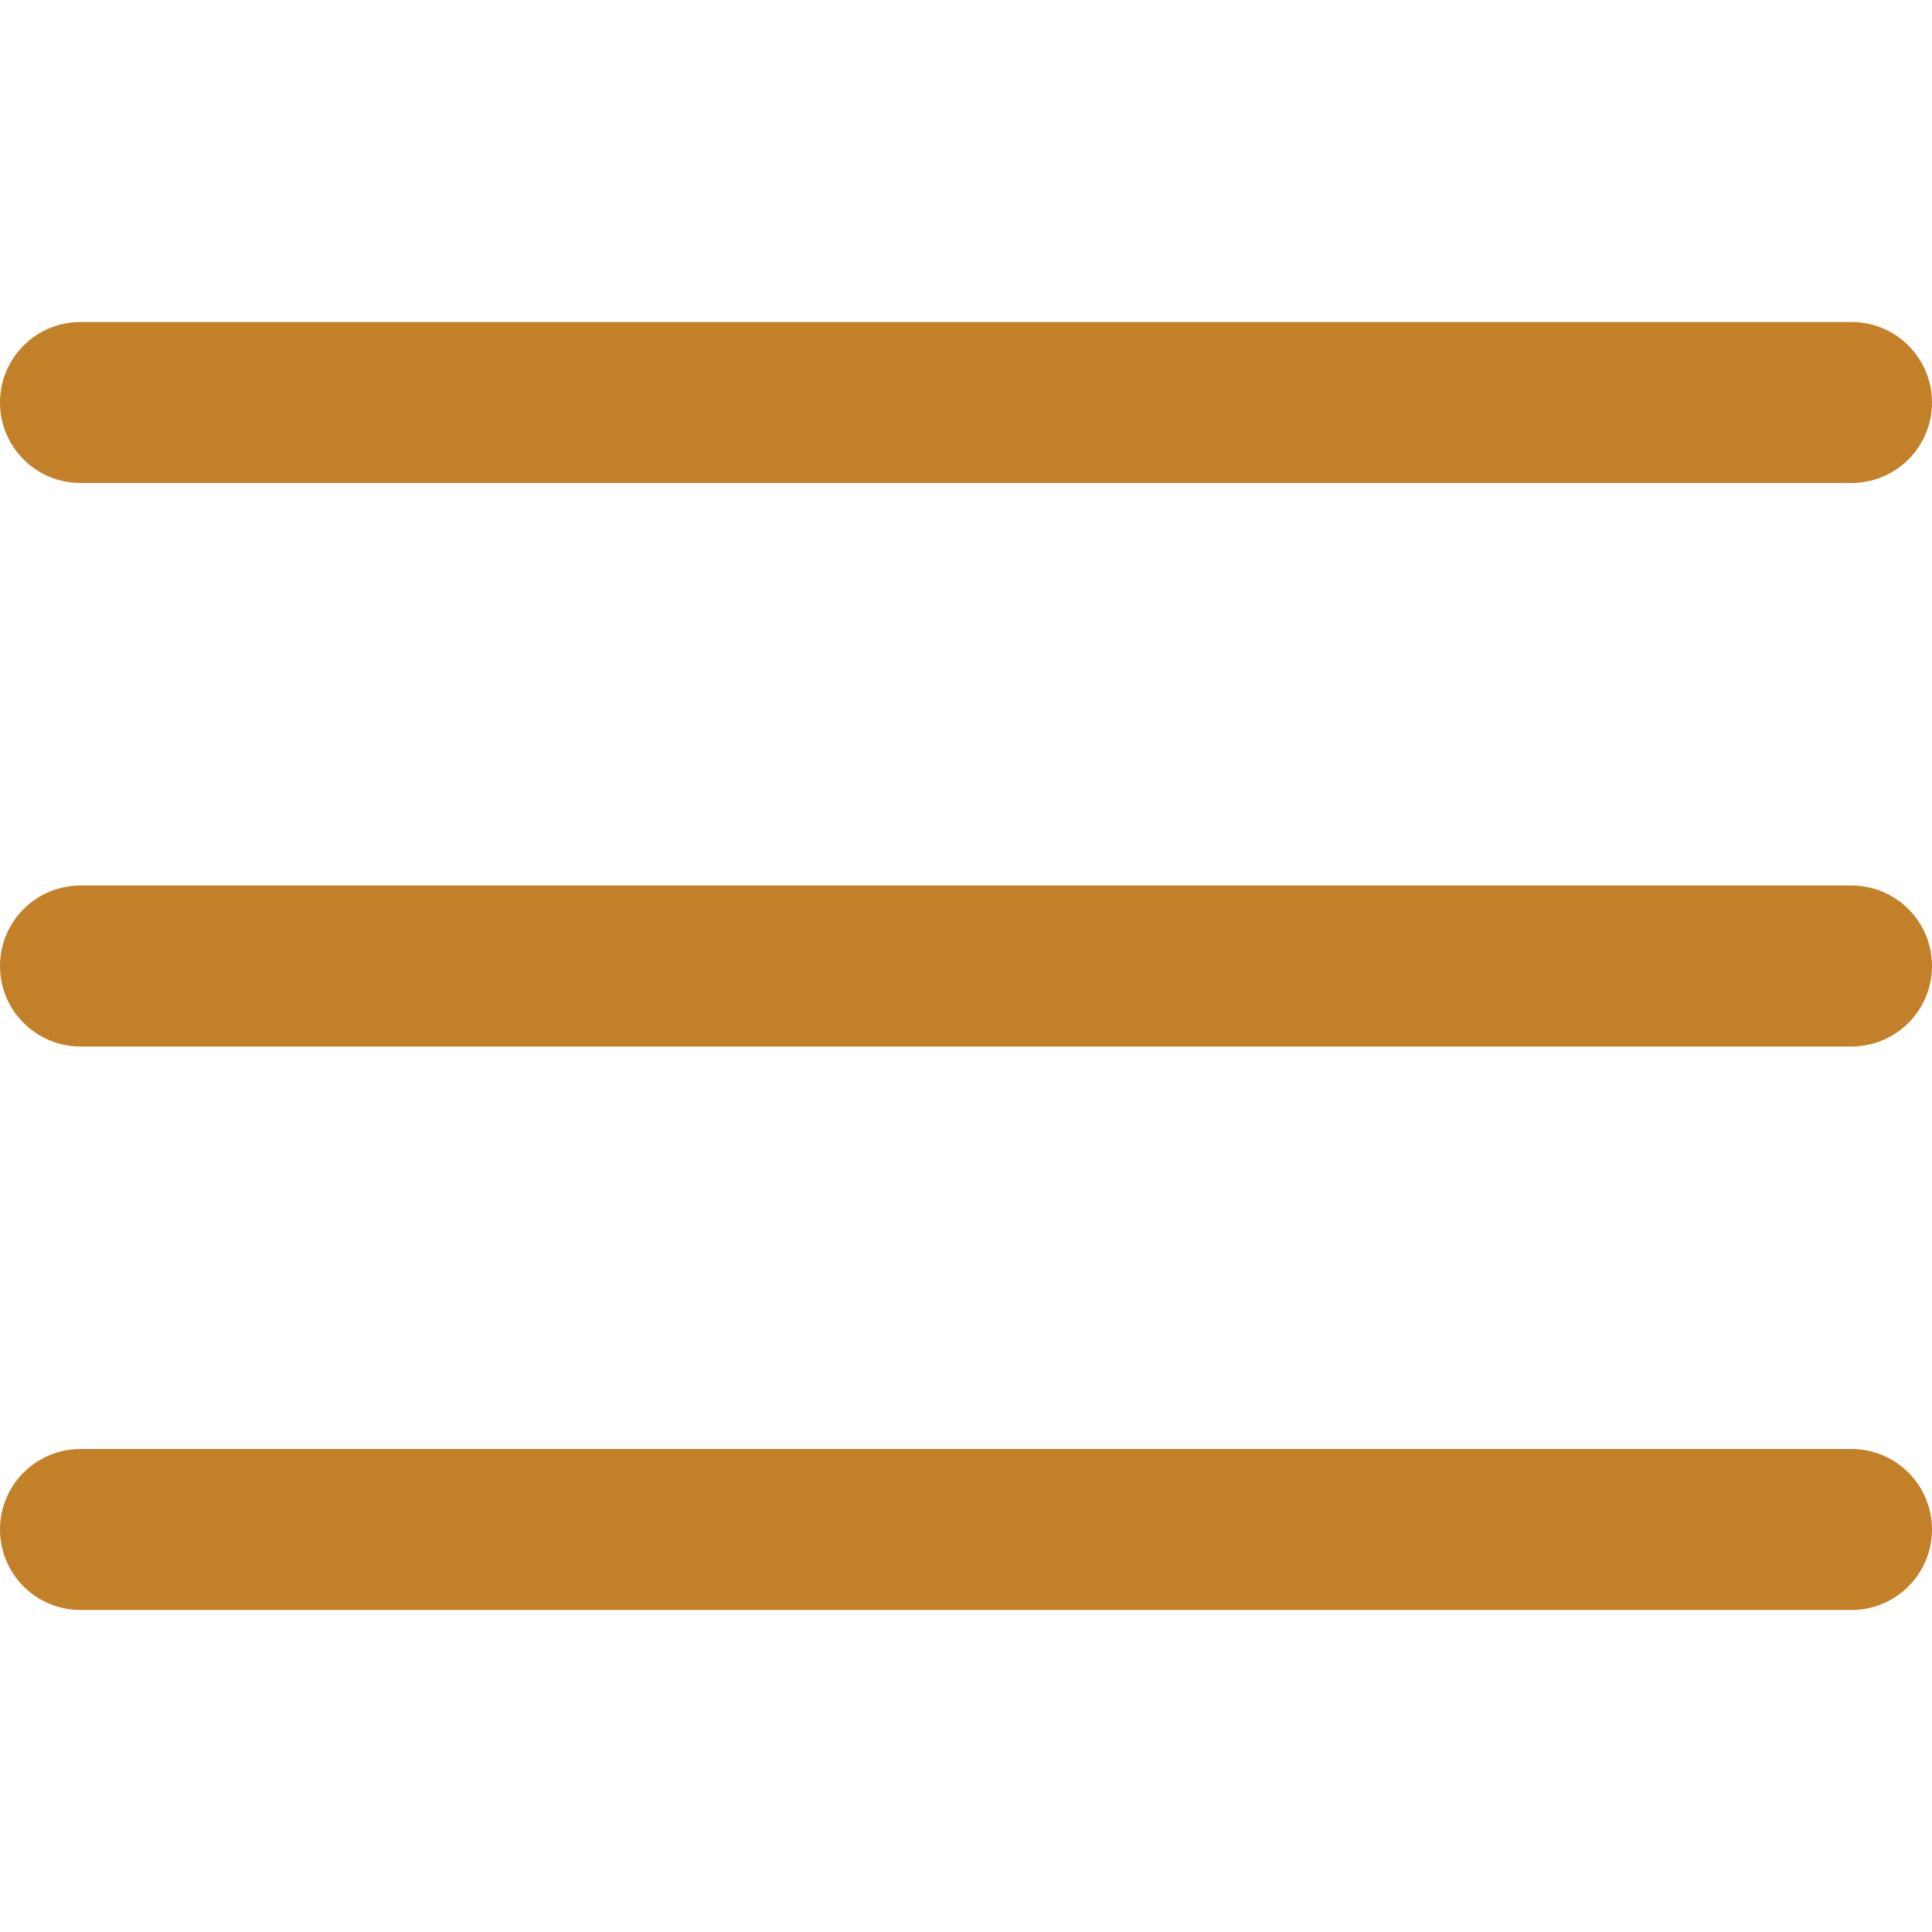
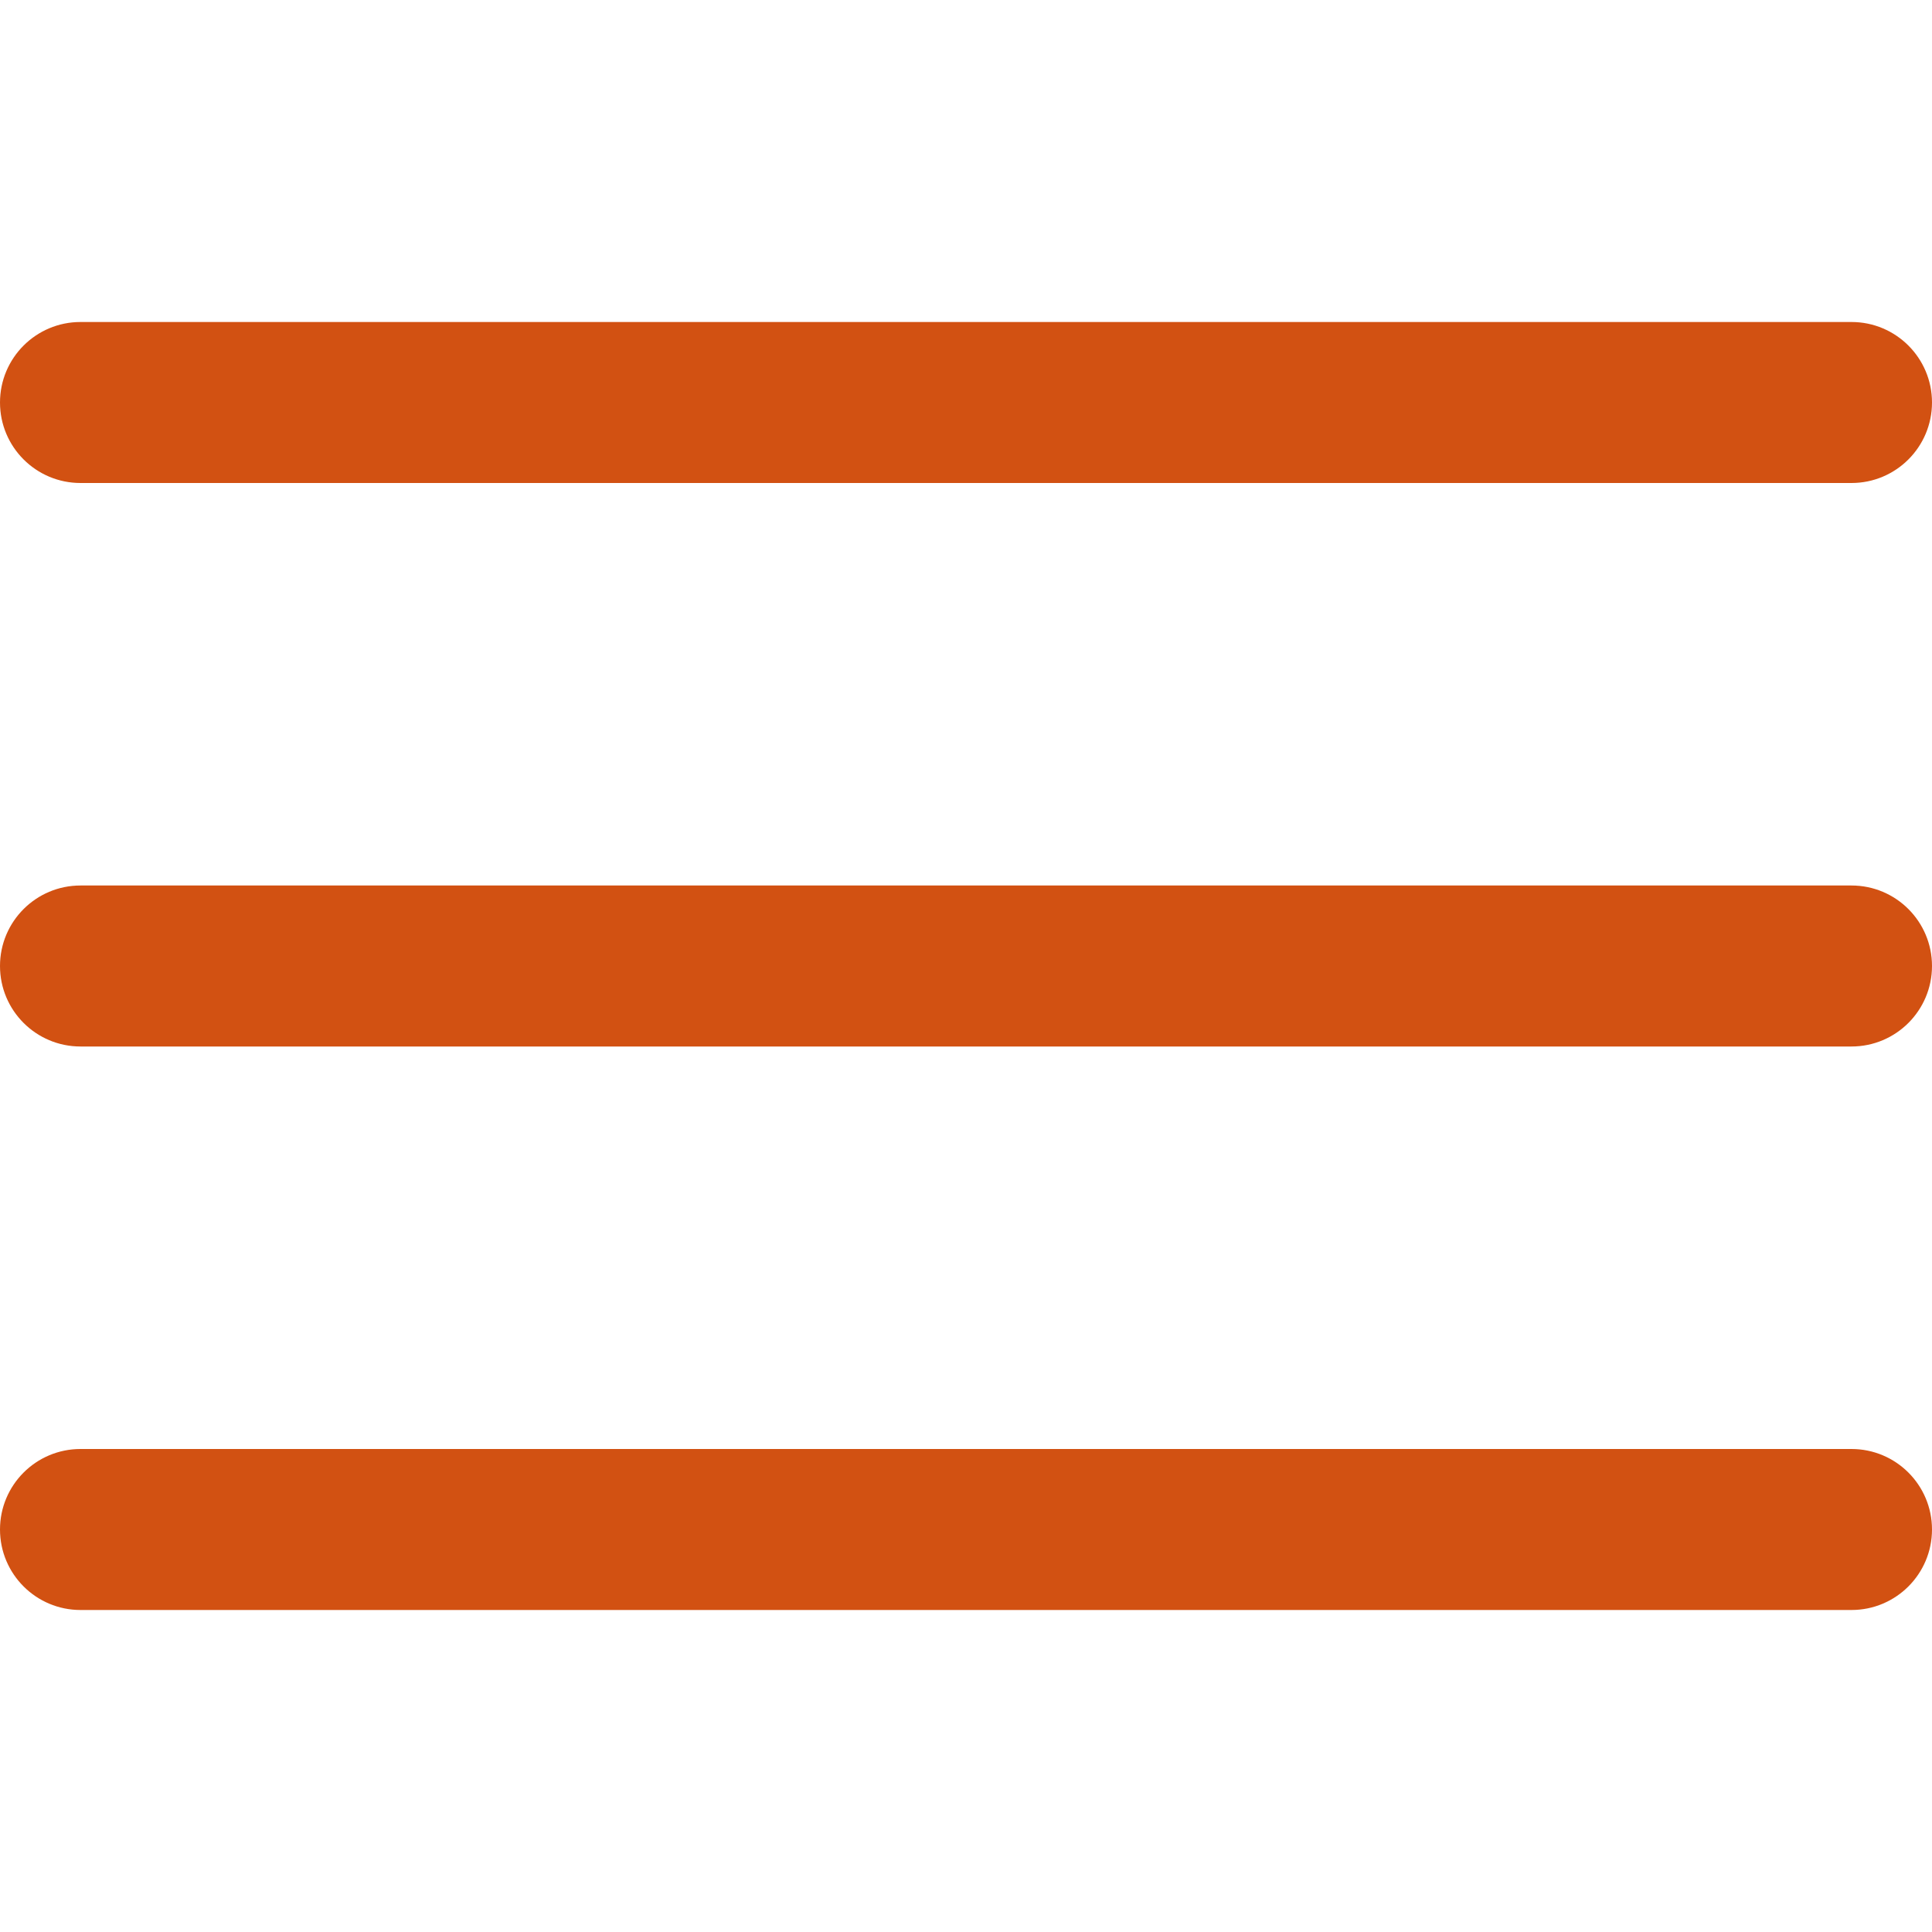
- <svg xmlns="http://www.w3.org/2000/svg" id="Outline" viewBox="0 0 24 24" width="512" height="512" fill="#C28128">
+ <svg xmlns="http://www.w3.org/2000/svg" id="Outline" viewBox="0 0 24 24" width="512" height="512" fill="#d25112">
  <rect y="11" width="24" height="2" rx="1" />
  <rect y="4" width="24" height="2" rx="1" />
  <rect y="18" width="24" height="2" rx="1" />
</svg>
